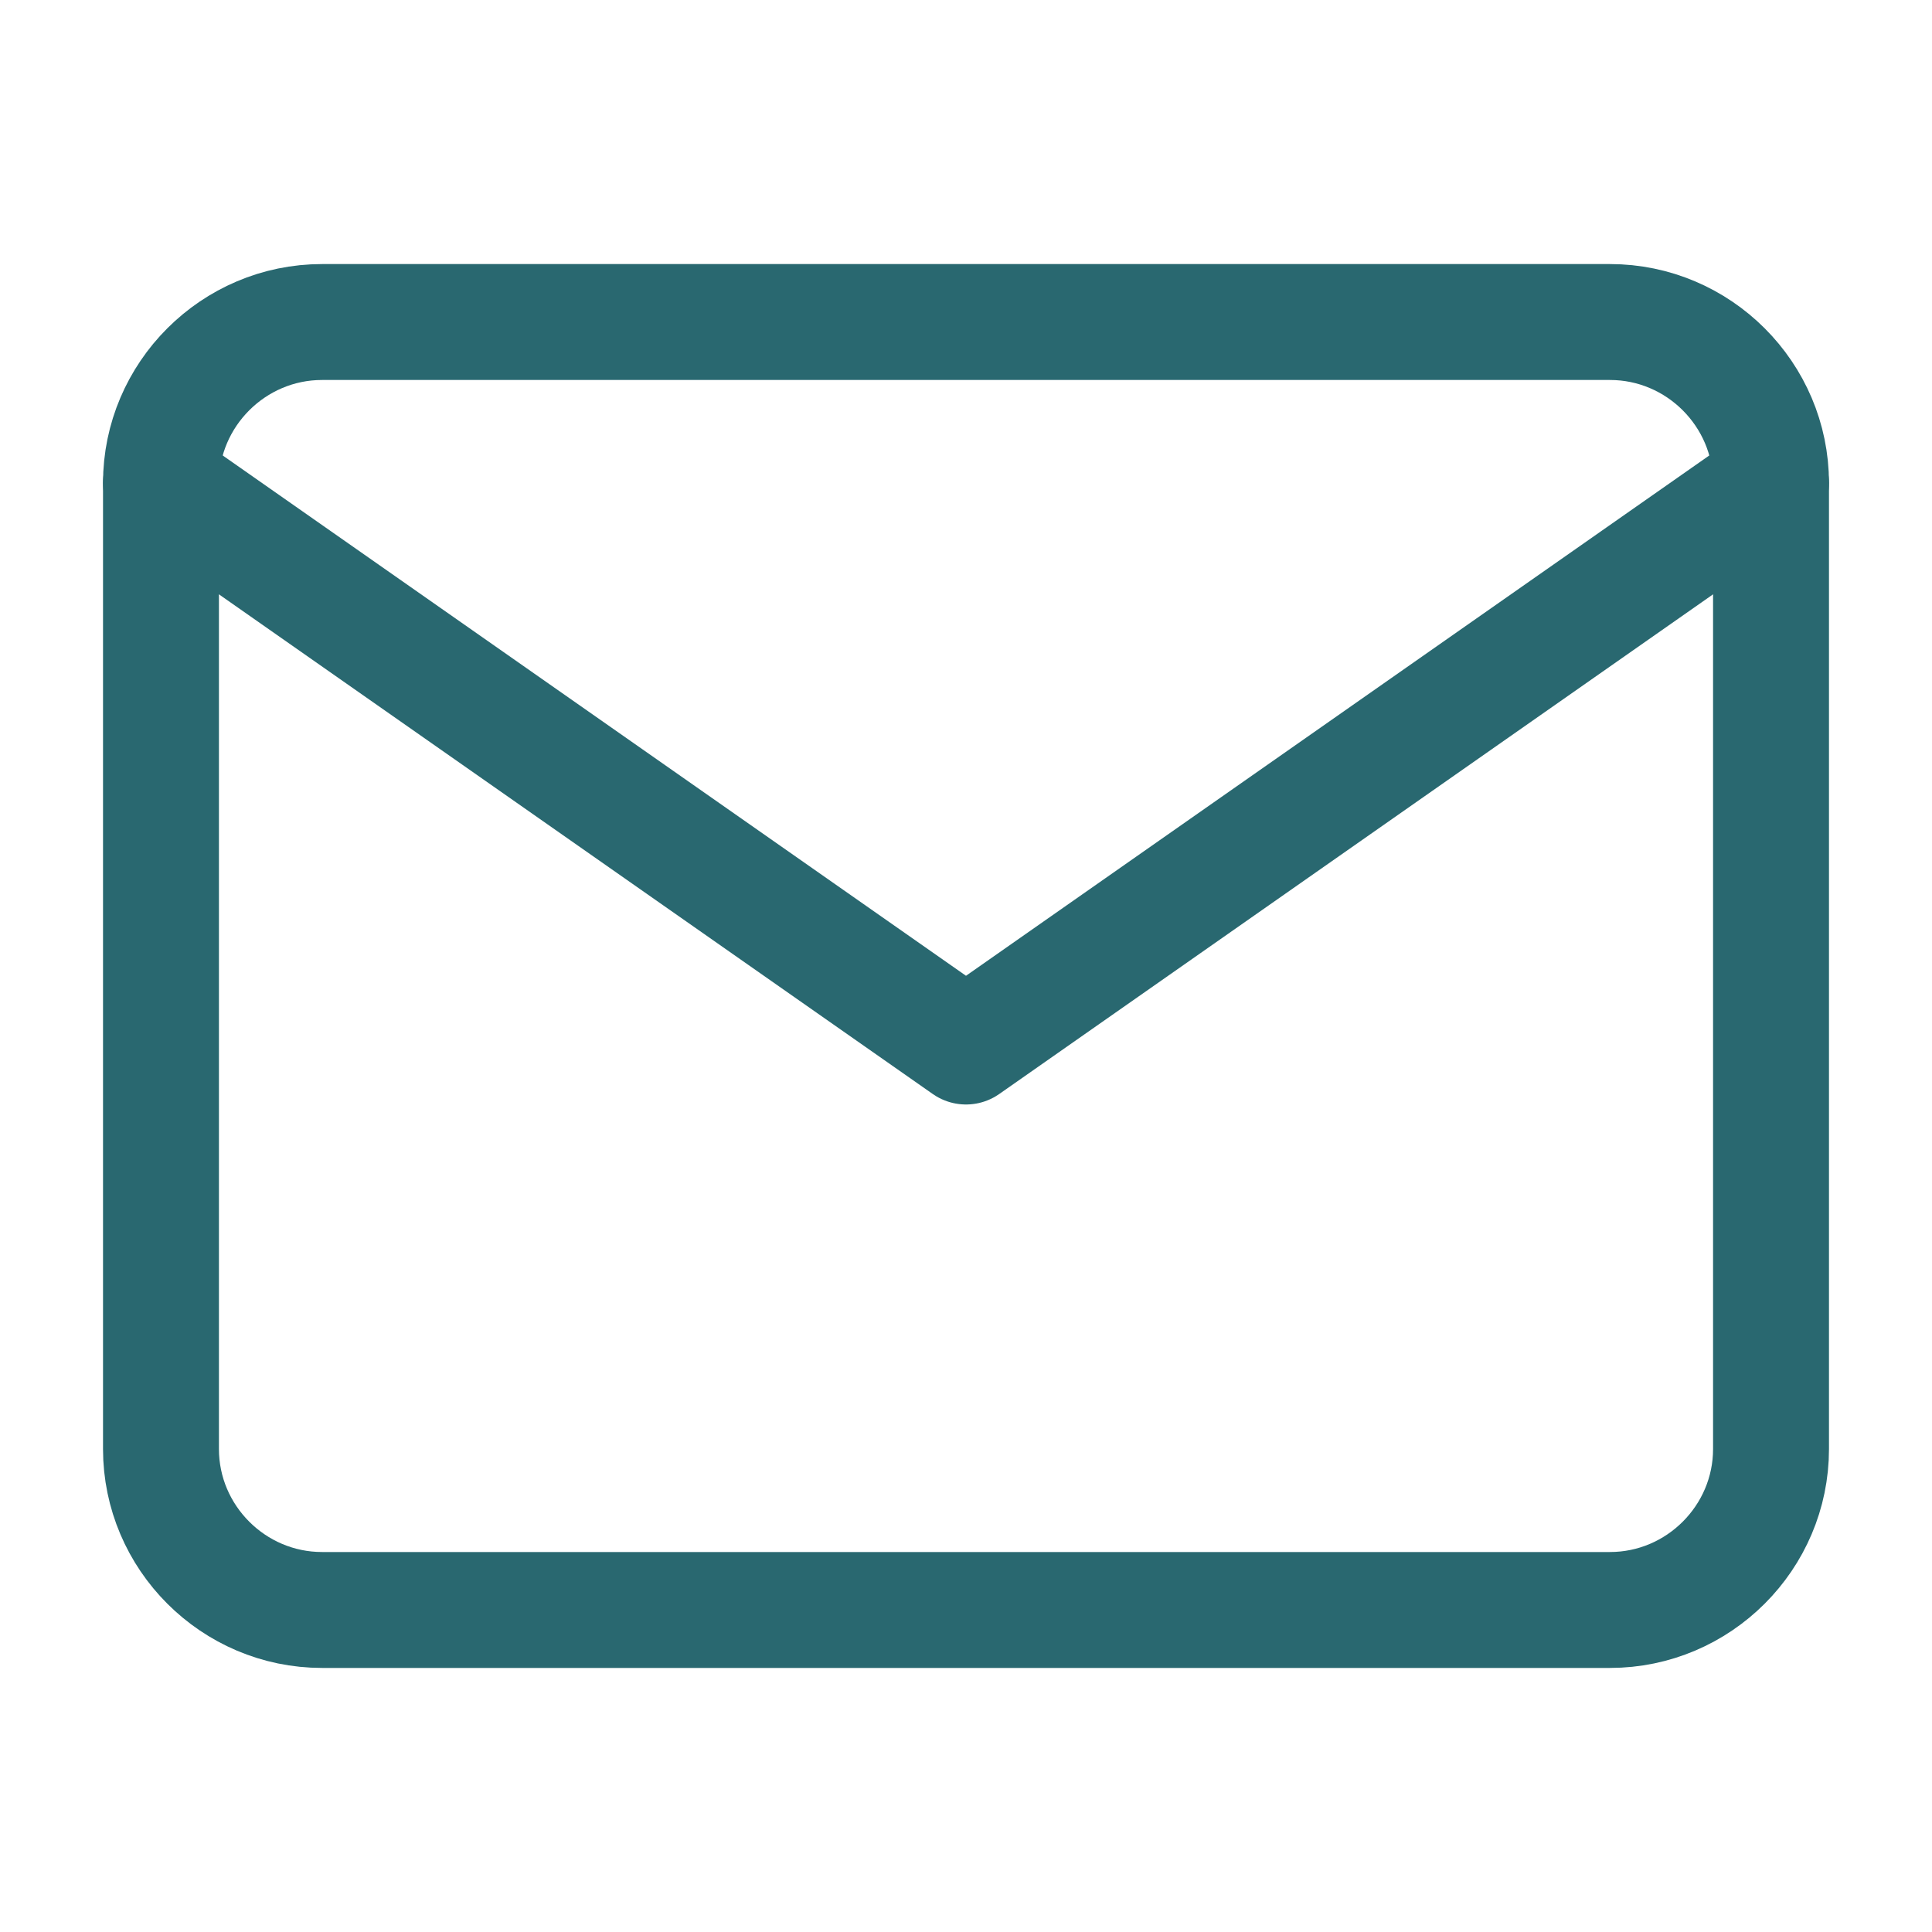
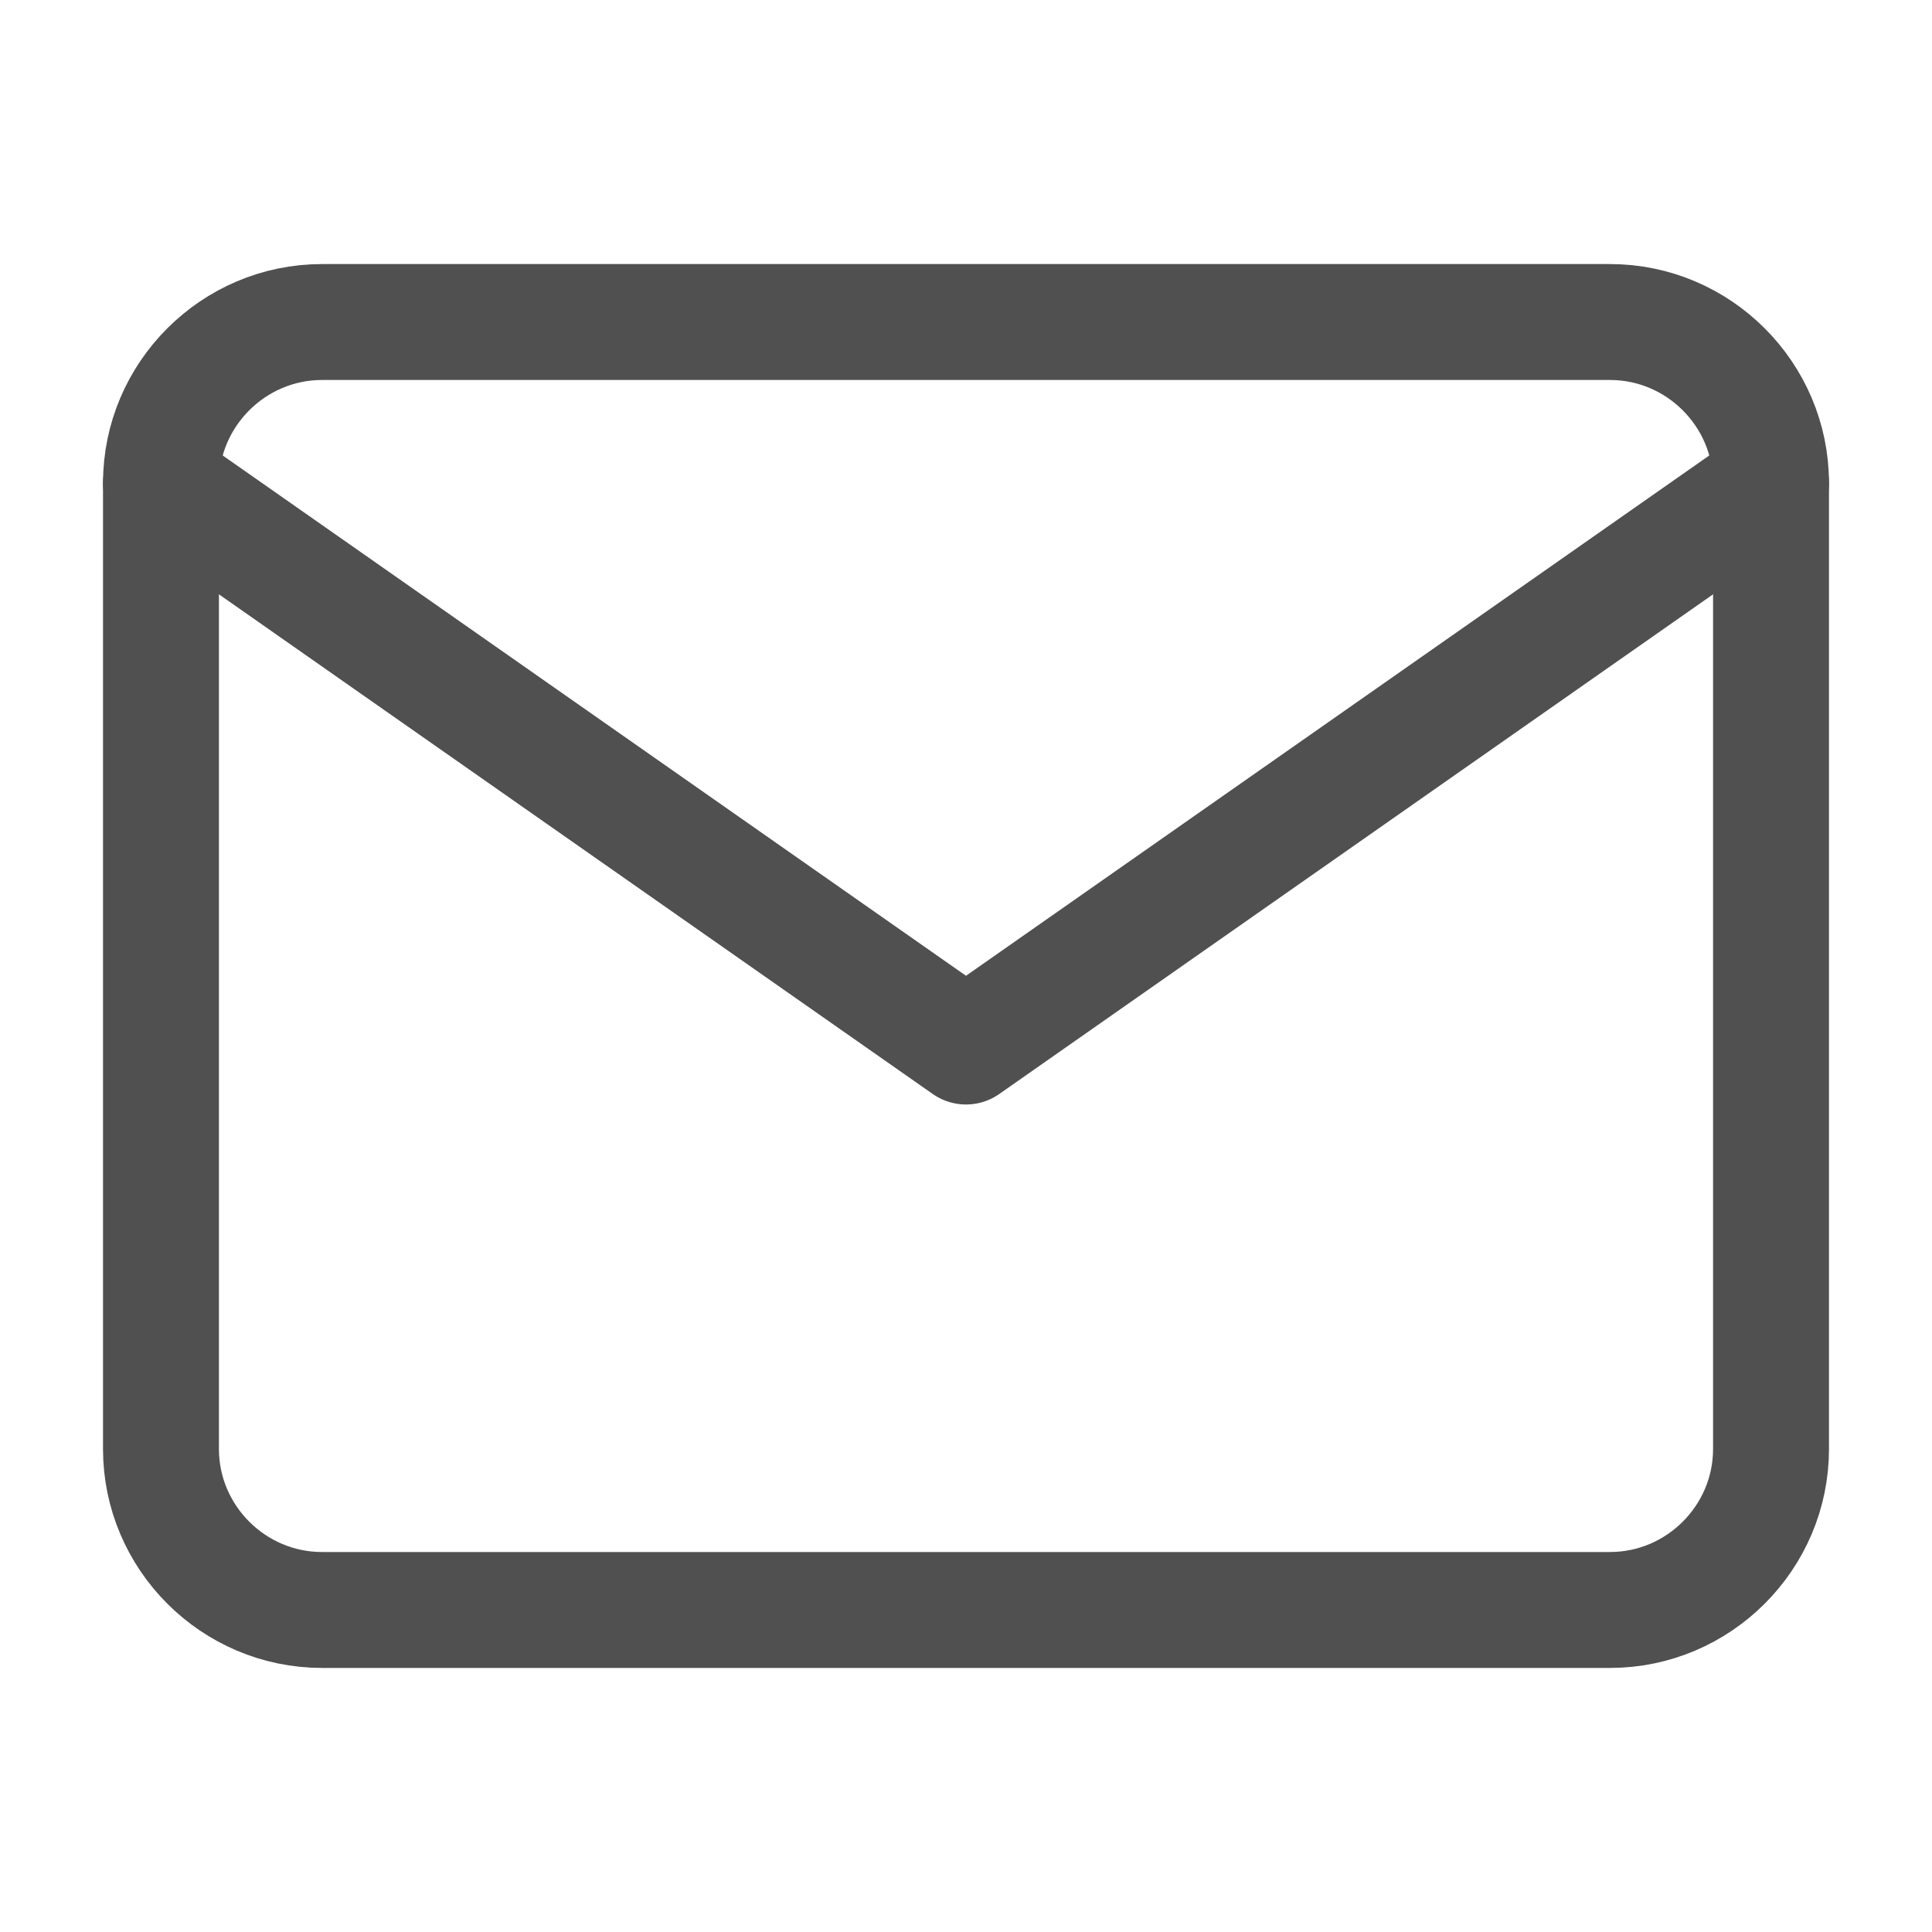
<svg xmlns="http://www.w3.org/2000/svg" width="25" height="25" viewBox="0 0 25 25" fill="none">
-   <path d="M4.167 4.167H20.833C21.979 4.167 22.917 5.104 22.917 6.25V18.75C22.917 19.896 21.979 20.833 20.833 20.833H4.167C3.021 20.833 2.083 19.896 2.083 18.75V6.25C2.083 5.104 3.021 4.167 4.167 4.167Z" stroke="#296870" stroke-width="1.5" stroke-linecap="round" stroke-linejoin="round" />
-   <path d="M22.917 6.25L12.5 13.542L2.083 6.25" stroke="#296870" stroke-width="1.5" stroke-linecap="round" stroke-linejoin="round" />
+   <path d="M4.167 4.167H20.833C21.979 4.167 22.917 5.104 22.917 6.25V18.75C22.917 19.896 21.979 20.833 20.833 20.833H4.167C3.021 20.833 2.083 19.896 2.083 18.75V6.25C2.083 5.104 3.021 4.167 4.167 4.167Z" stroke="#505050" stroke-width="1.5" stroke-linecap="round" stroke-linejoin="round" />
+   <path d="M22.917 6.25L12.5 13.542L2.083 6.25" stroke="#505050" stroke-width="1.5" stroke-linecap="round" stroke-linejoin="round" />
</svg>
